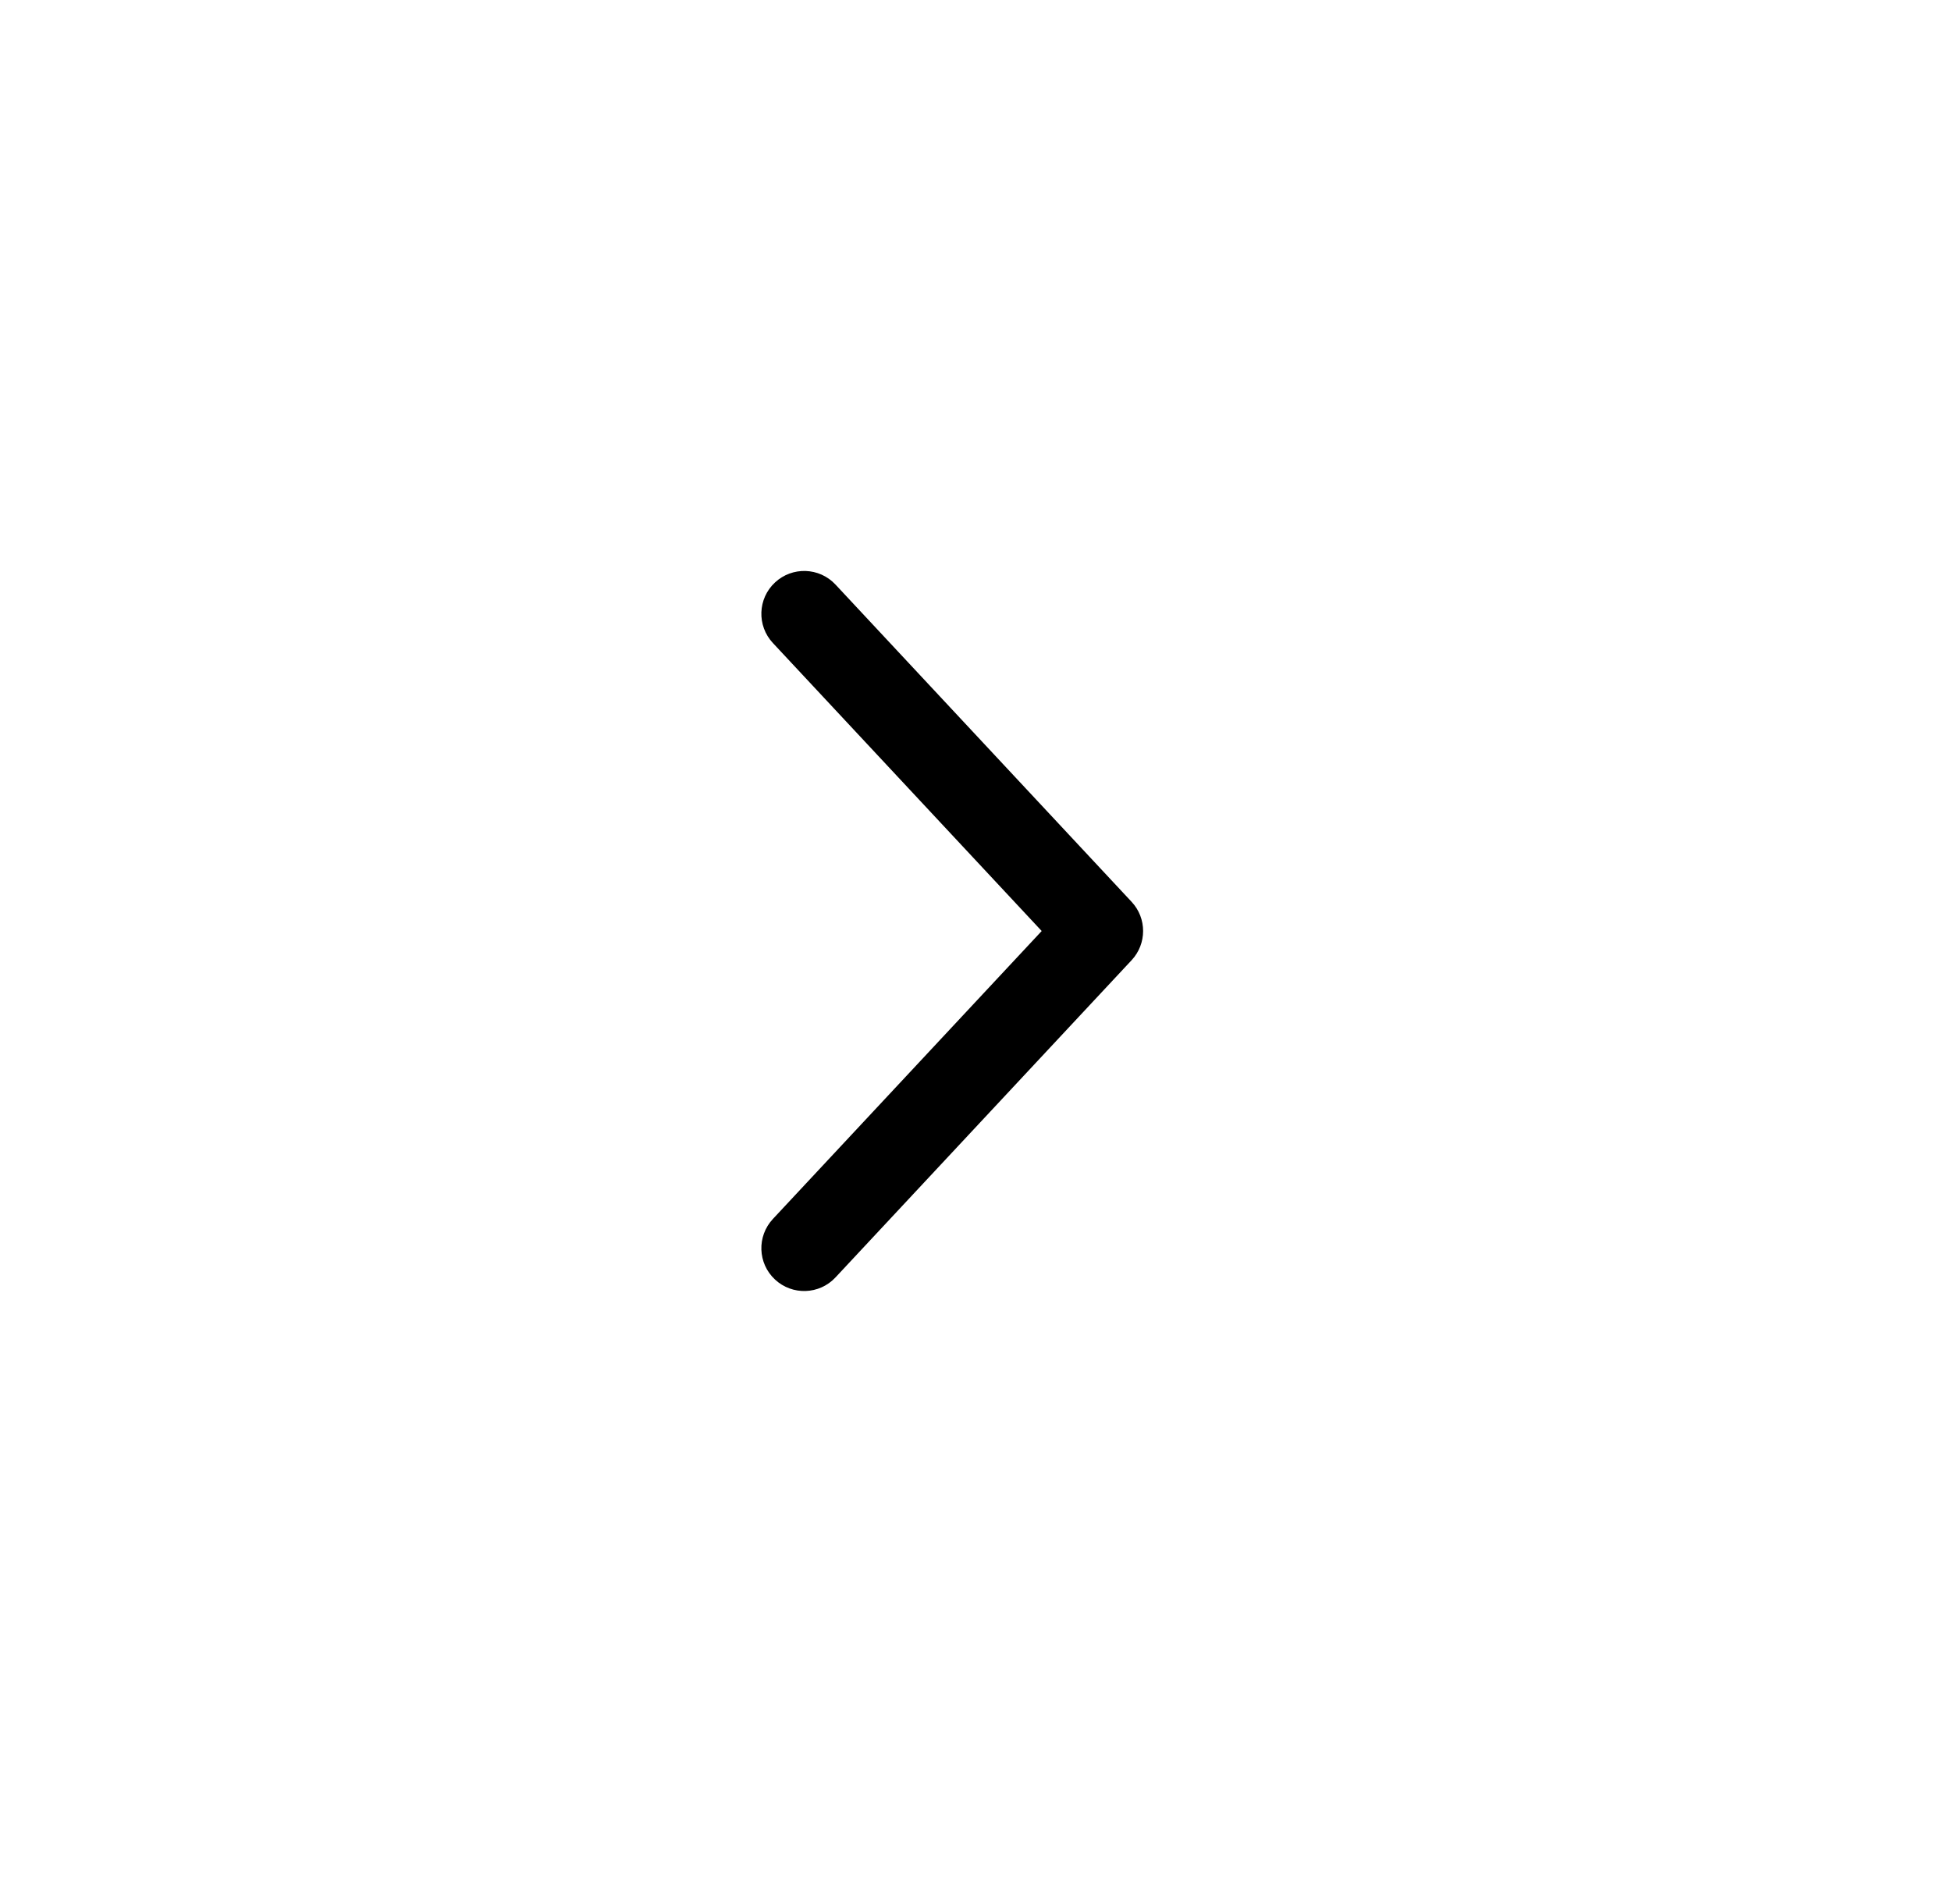
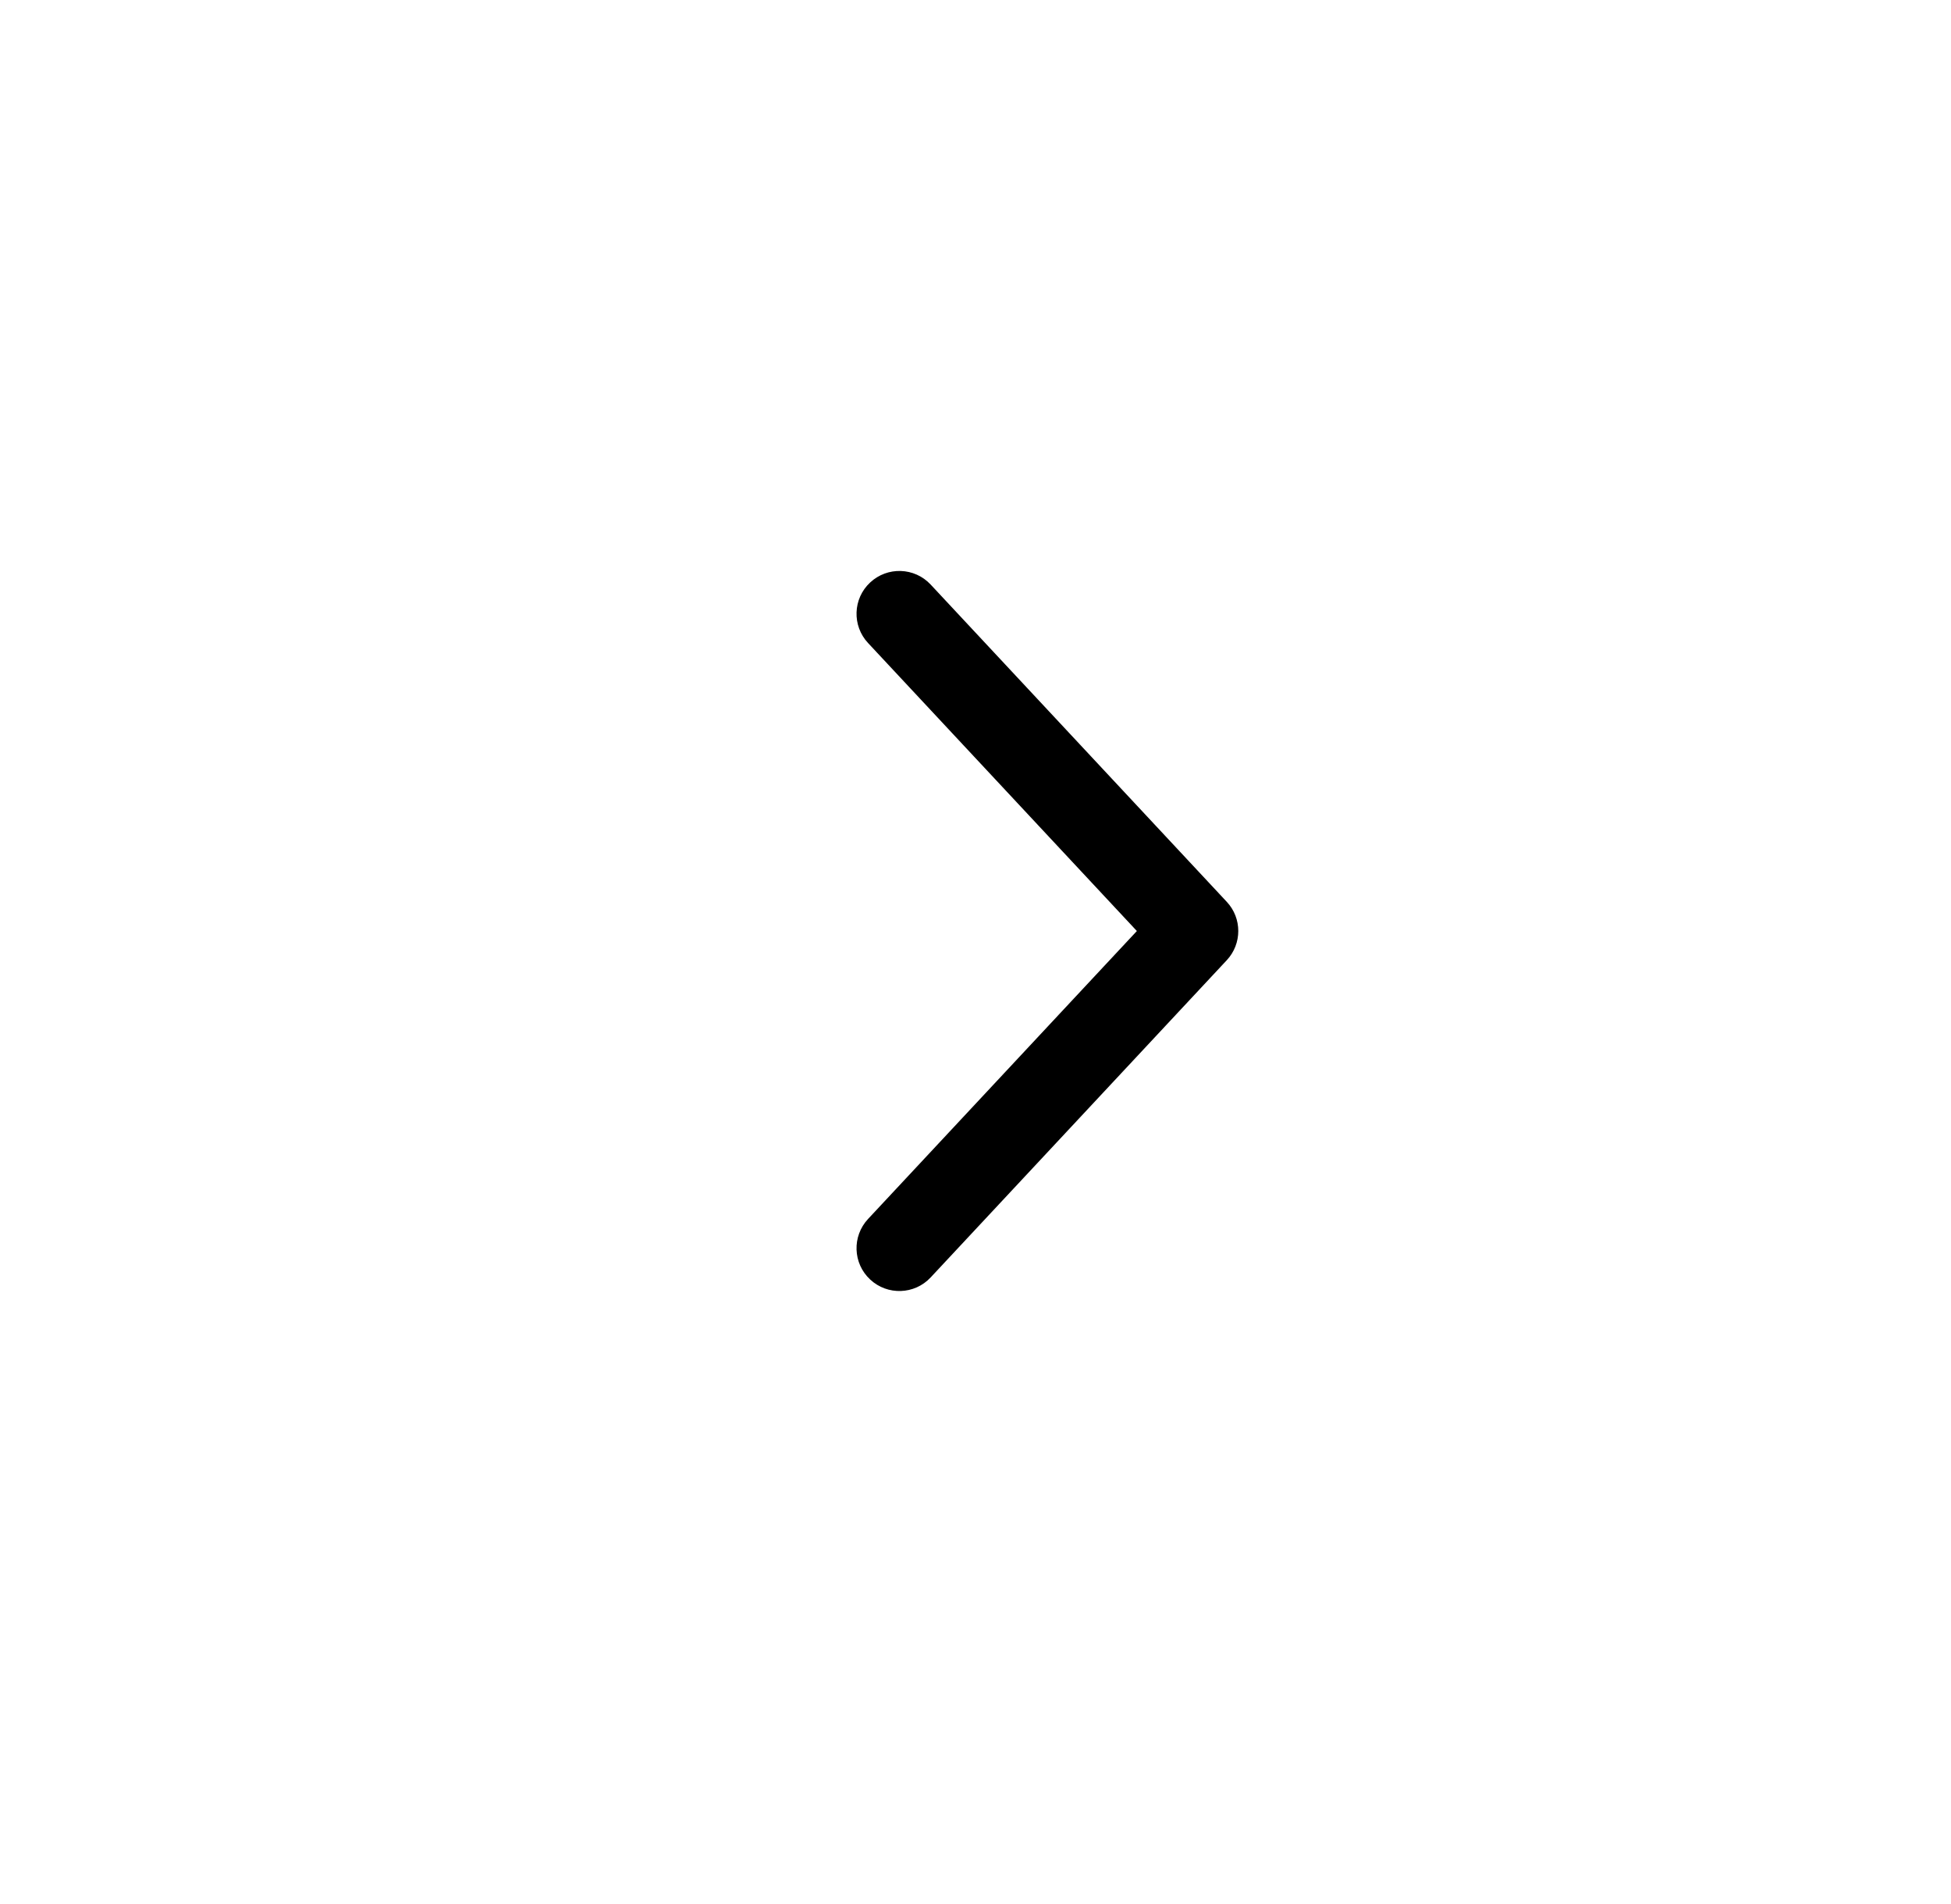
<svg xmlns="http://www.w3.org/2000/svg" width="41" height="40" viewBox="0 0 41 40">
-   <path d="M16.286 12.242C16.649 11.903 17.219 11.922 17.558 12.286L23.78 18.953C24.103 19.298 24.103 19.835 23.78 20.181L17.558 26.847C17.219 27.211 16.649 27.23 16.286 26.891C15.922 26.552 15.903 25.983 16.242 25.619L21.891 19.567L16.242 13.514C15.903 13.151 15.922 12.581 16.286 12.242Z" />
+   <path d="M18.286 12.242C18.649 11.903 19.219 11.922 19.558 12.286L25.78 18.953C26.103 19.298 26.103 19.835 25.78 20.181L19.558 26.847C19.219 27.211 18.649 27.23 18.286 26.891C17.922 26.552 17.903 25.983 18.242 25.619L23.891 19.567L18.242 13.514C17.903 13.151 17.922 12.581 18.286 12.242Z" />
</svg>
